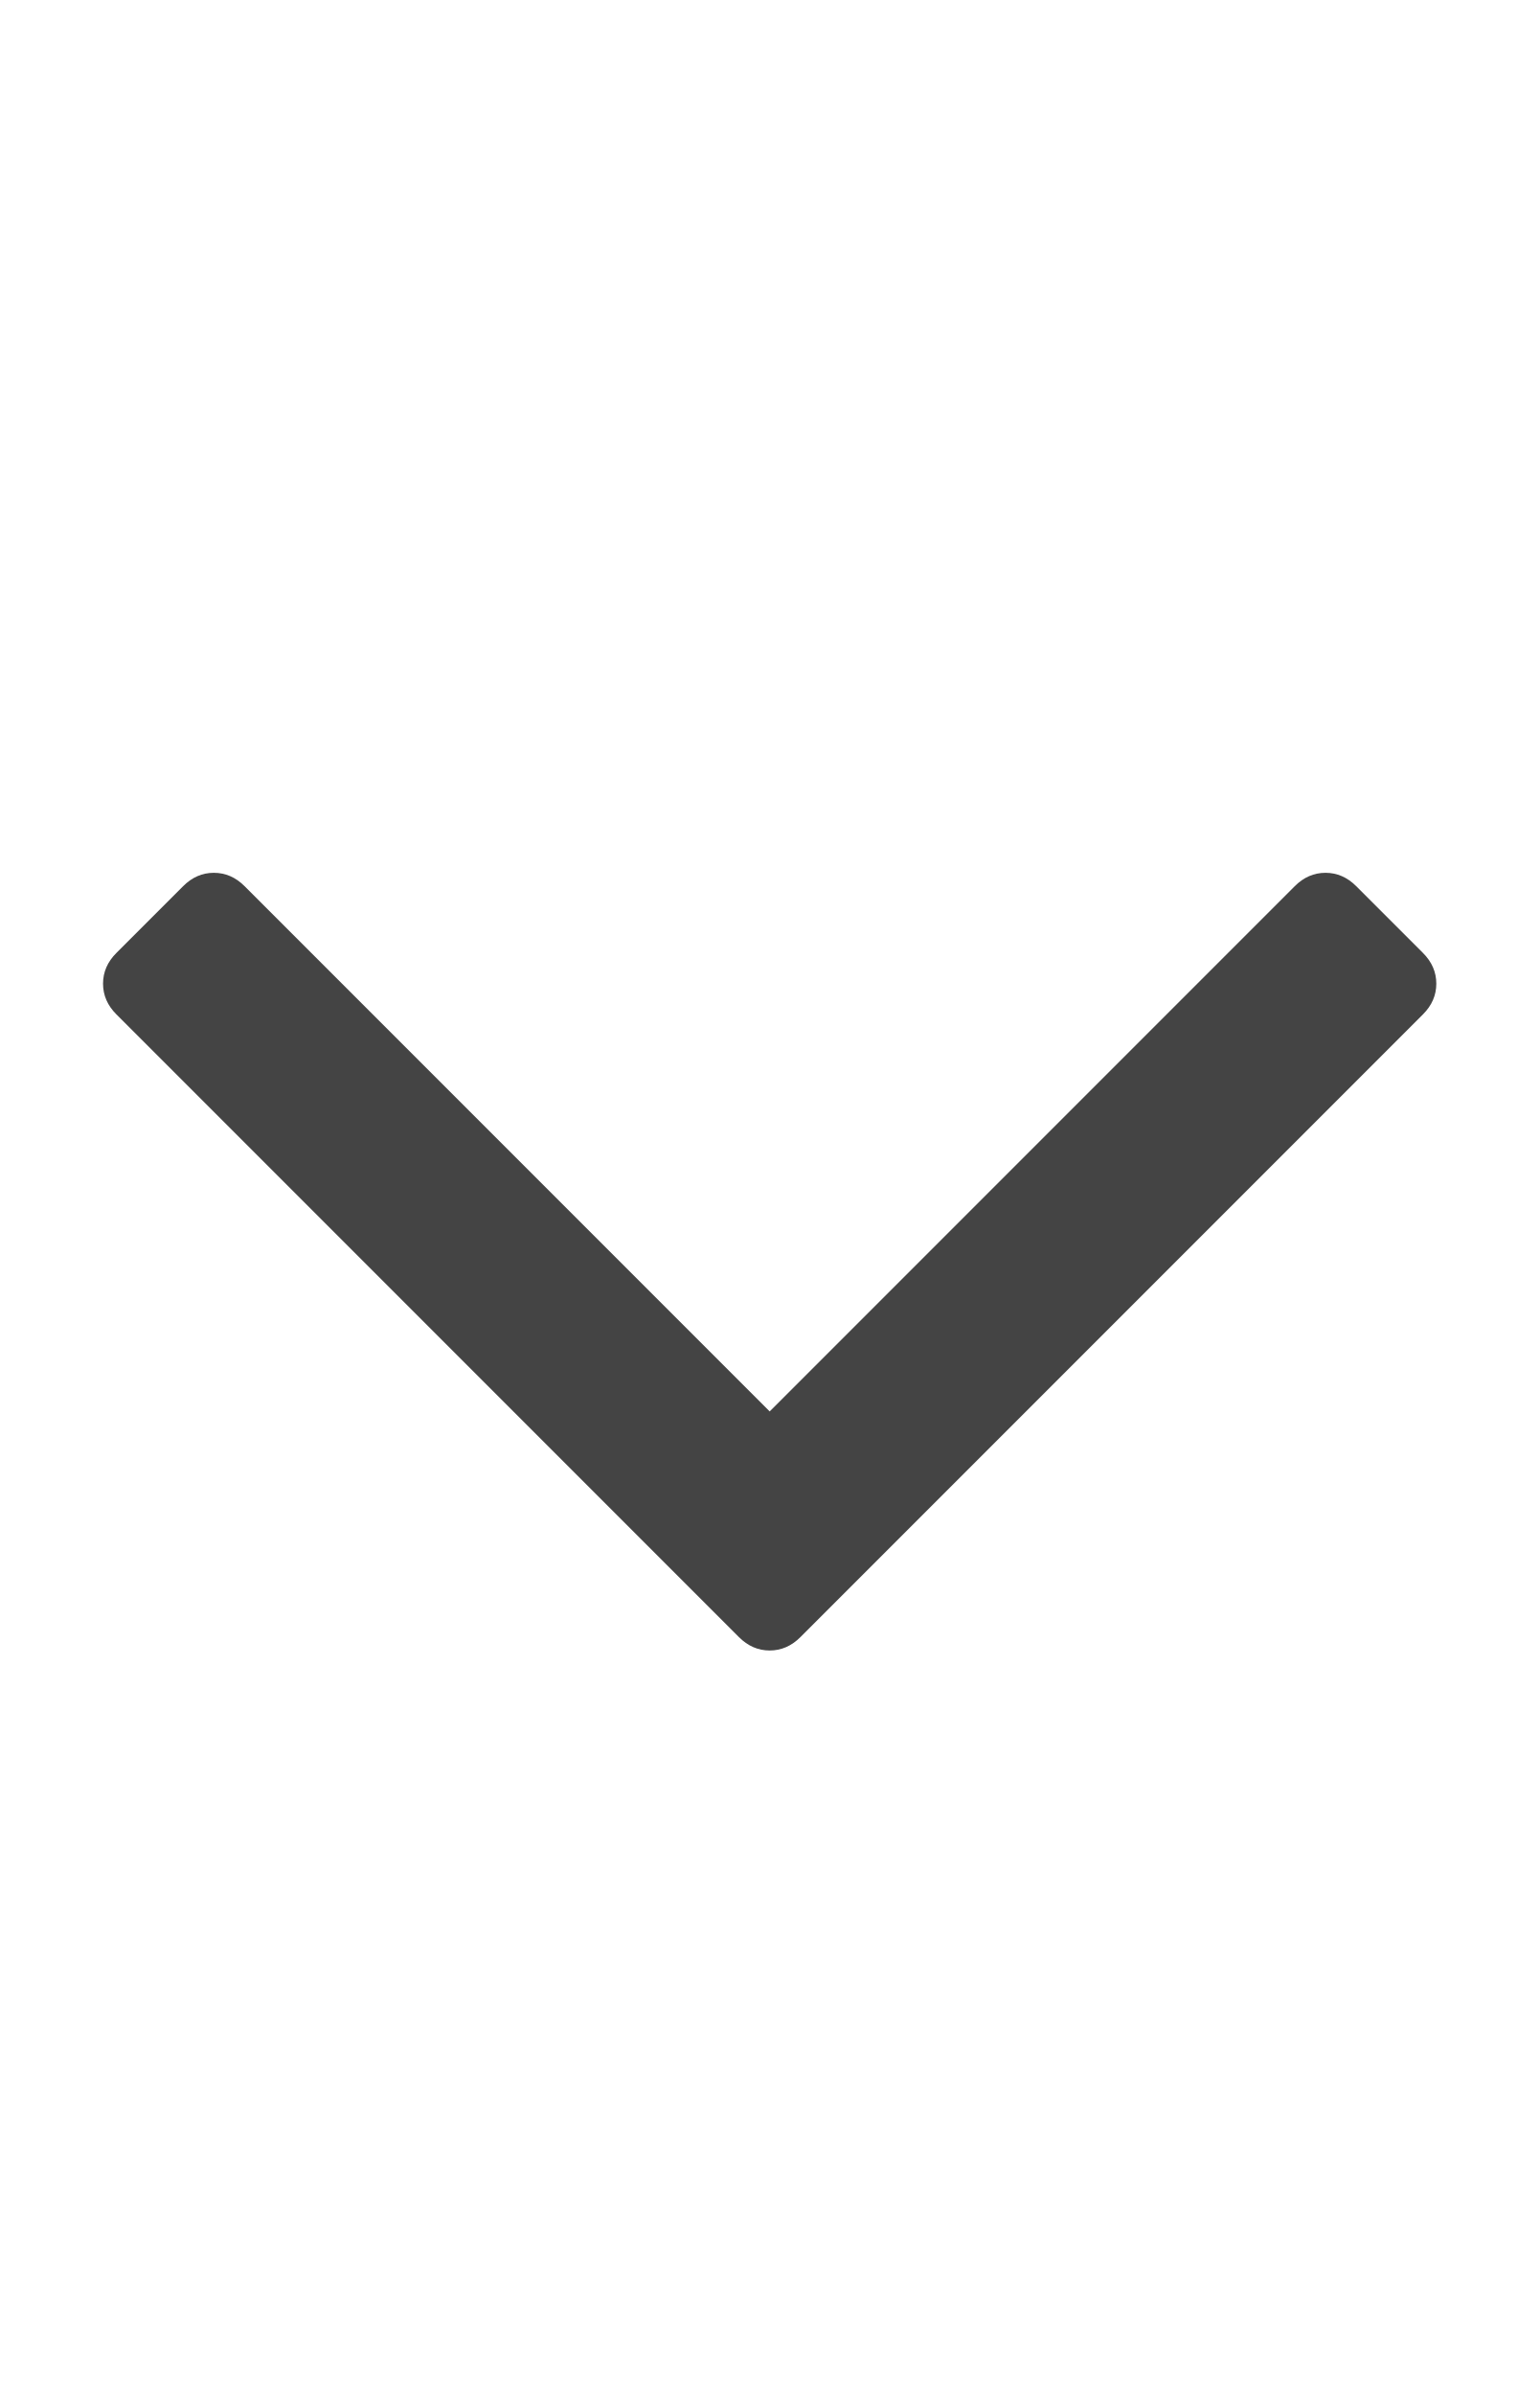
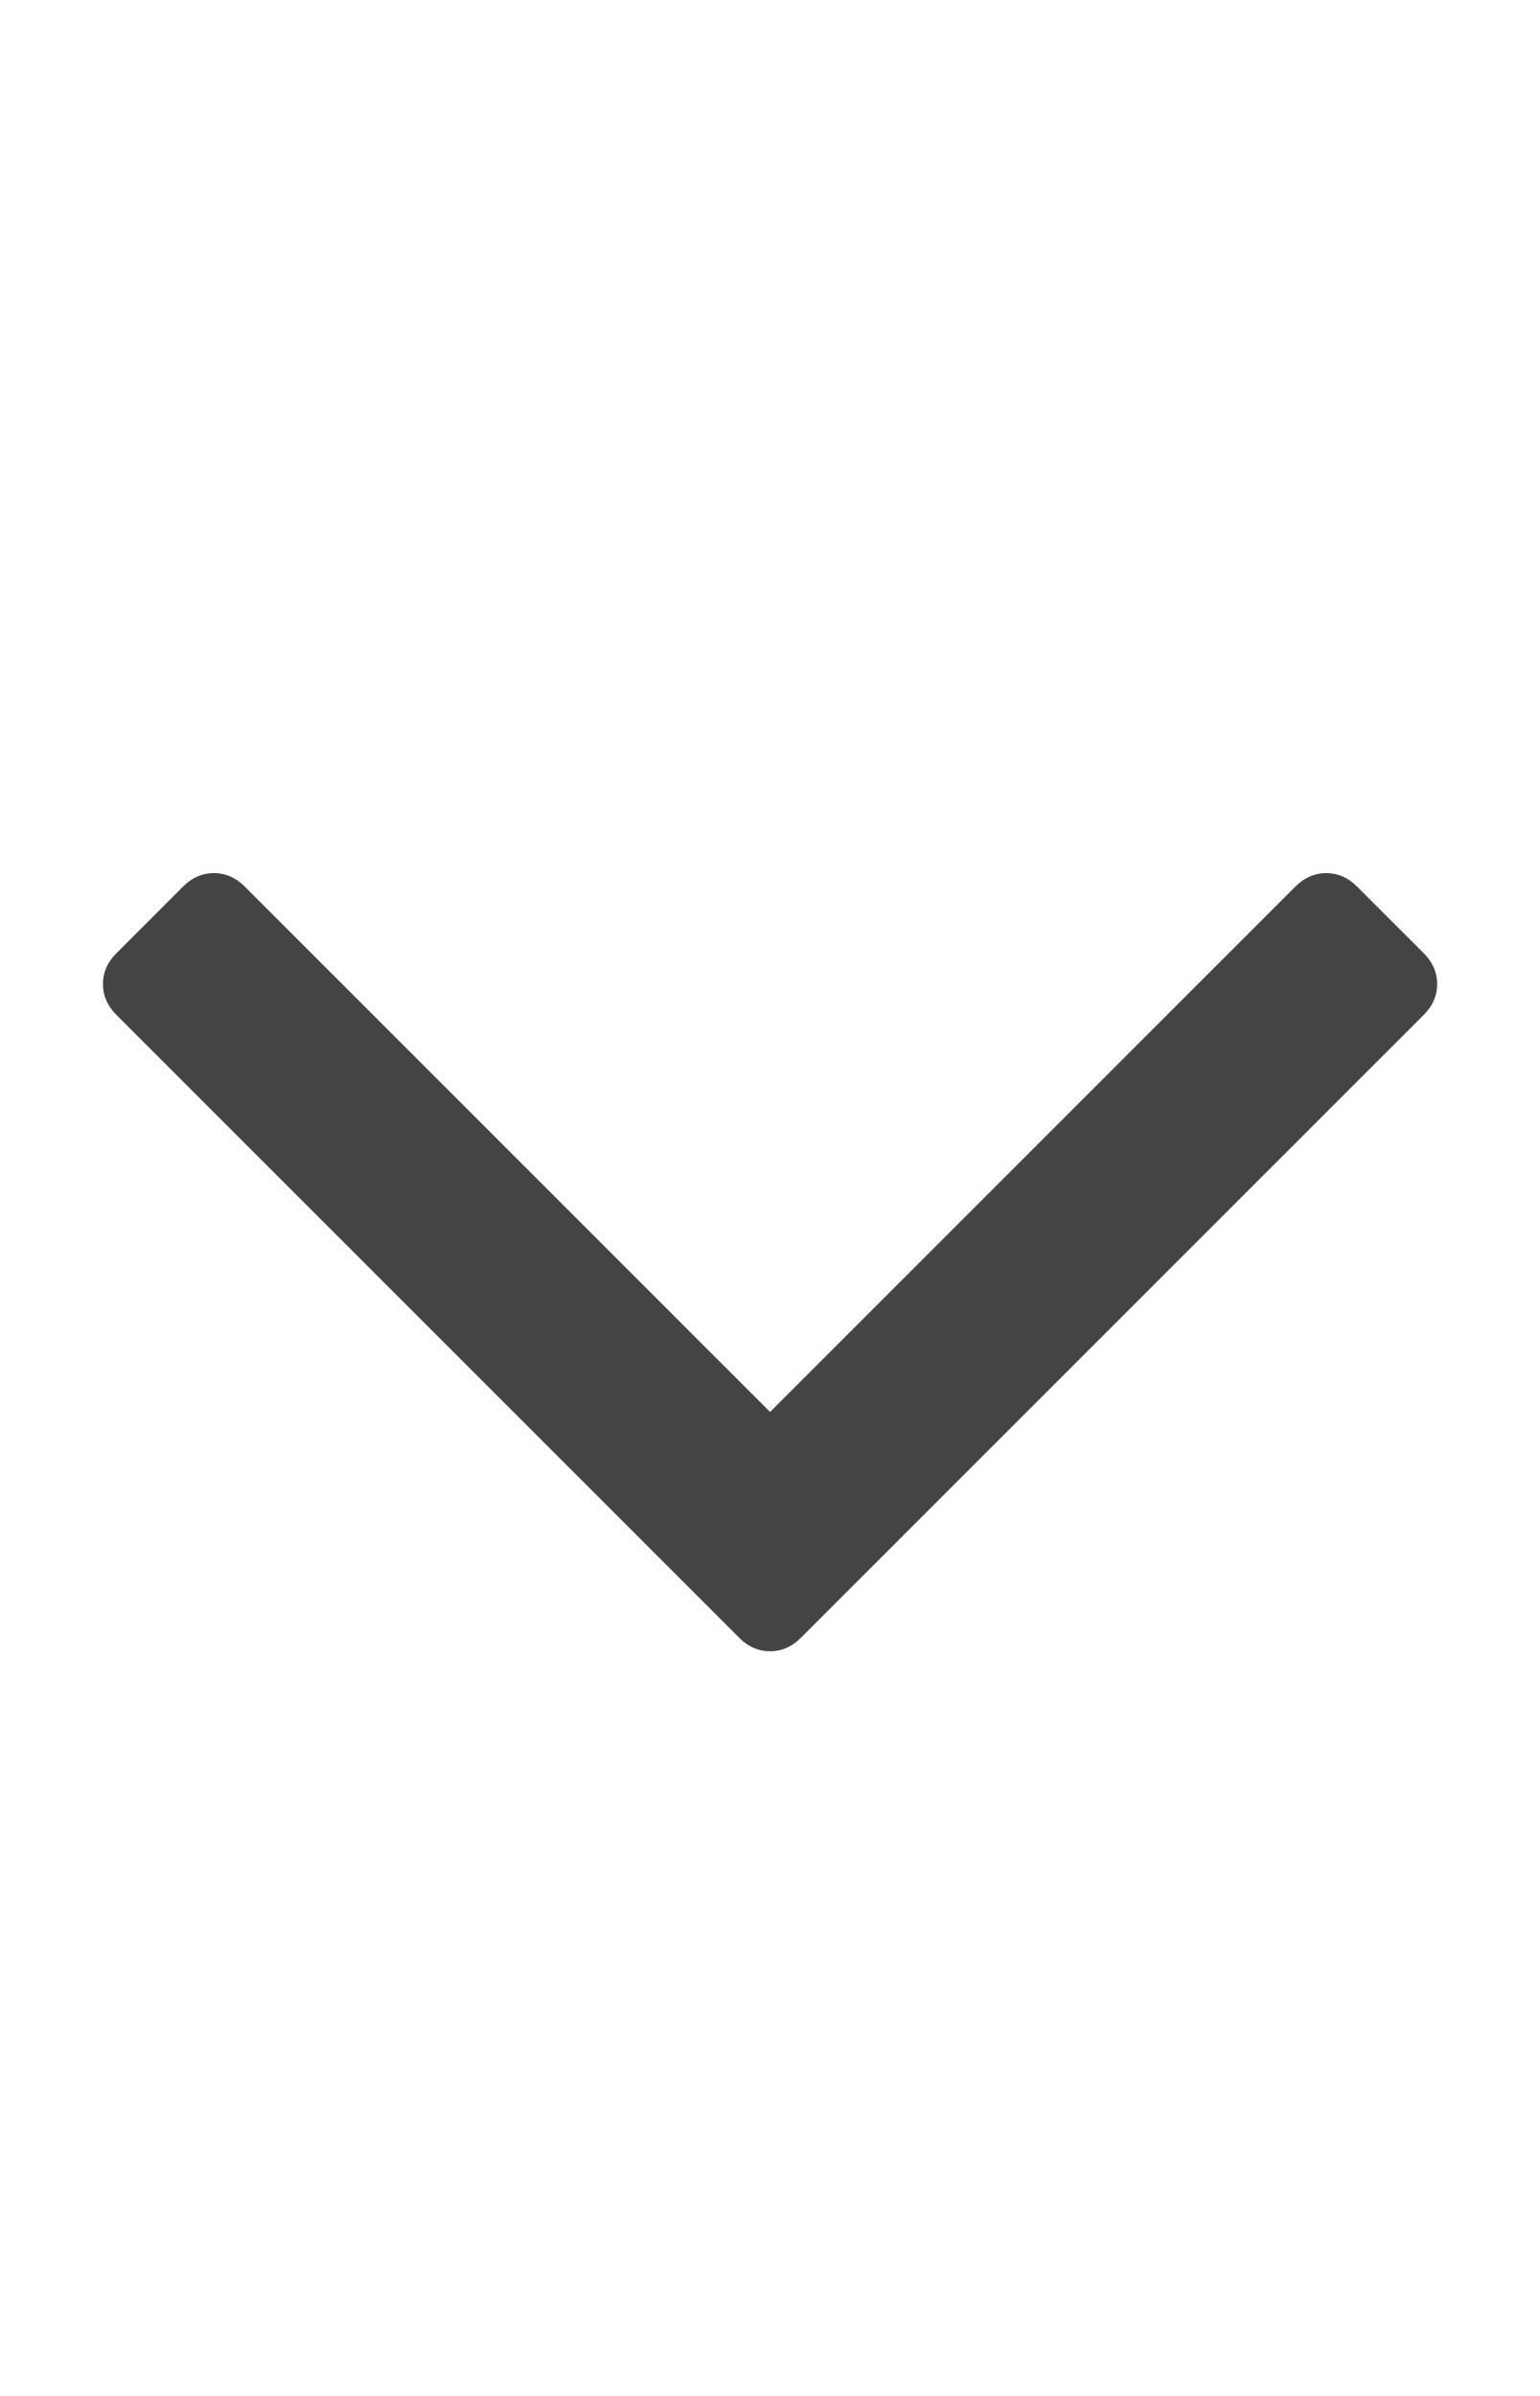
- <svg xmlns="http://www.w3.org/2000/svg" version="1.1" width="18" height="28" viewBox="0 0 18 28">
-   <path d="M16.797 11.5q0 0.203-0.156 0.359l-7.281 7.281q-0.156 0.156-0.359 0.156t-0.359-0.156l-7.281-7.281q-0.156-0.156-0.156-0.359t0.156-0.359l0.781-0.781q0.156-0.156 0.359-0.156t0.359 0.156l6.141 6.141 6.141-6.141q0.156-0.156 0.359-0.156t0.359 0.156l0.781 0.781q0.156 0.156 0.156 0.359z" fill="#444444" />
+ <svg xmlns="http://www.w3.org/2000/svg" version="1.1" width="329" height="512" viewBox="0 0 329 512">
+   <path d="M307.143 210.286q0 3.714-2.857 6.572l-133.143 133.143q-2.857 2.857-6.571 2.857t-6.572-2.857l-133.143-133.143q-2.857-2.857-2.857-6.571t2.857-6.572l14.285-14.286q2.857-2.857 6.572-2.857t6.572 2.857l112.285 112.286 112.285-112.286q2.857-2.857 6.572-2.857t6.572 2.857l14.286 14.286q2.857 2.857 2.857 6.572z" fill="#444444" />
</svg>
